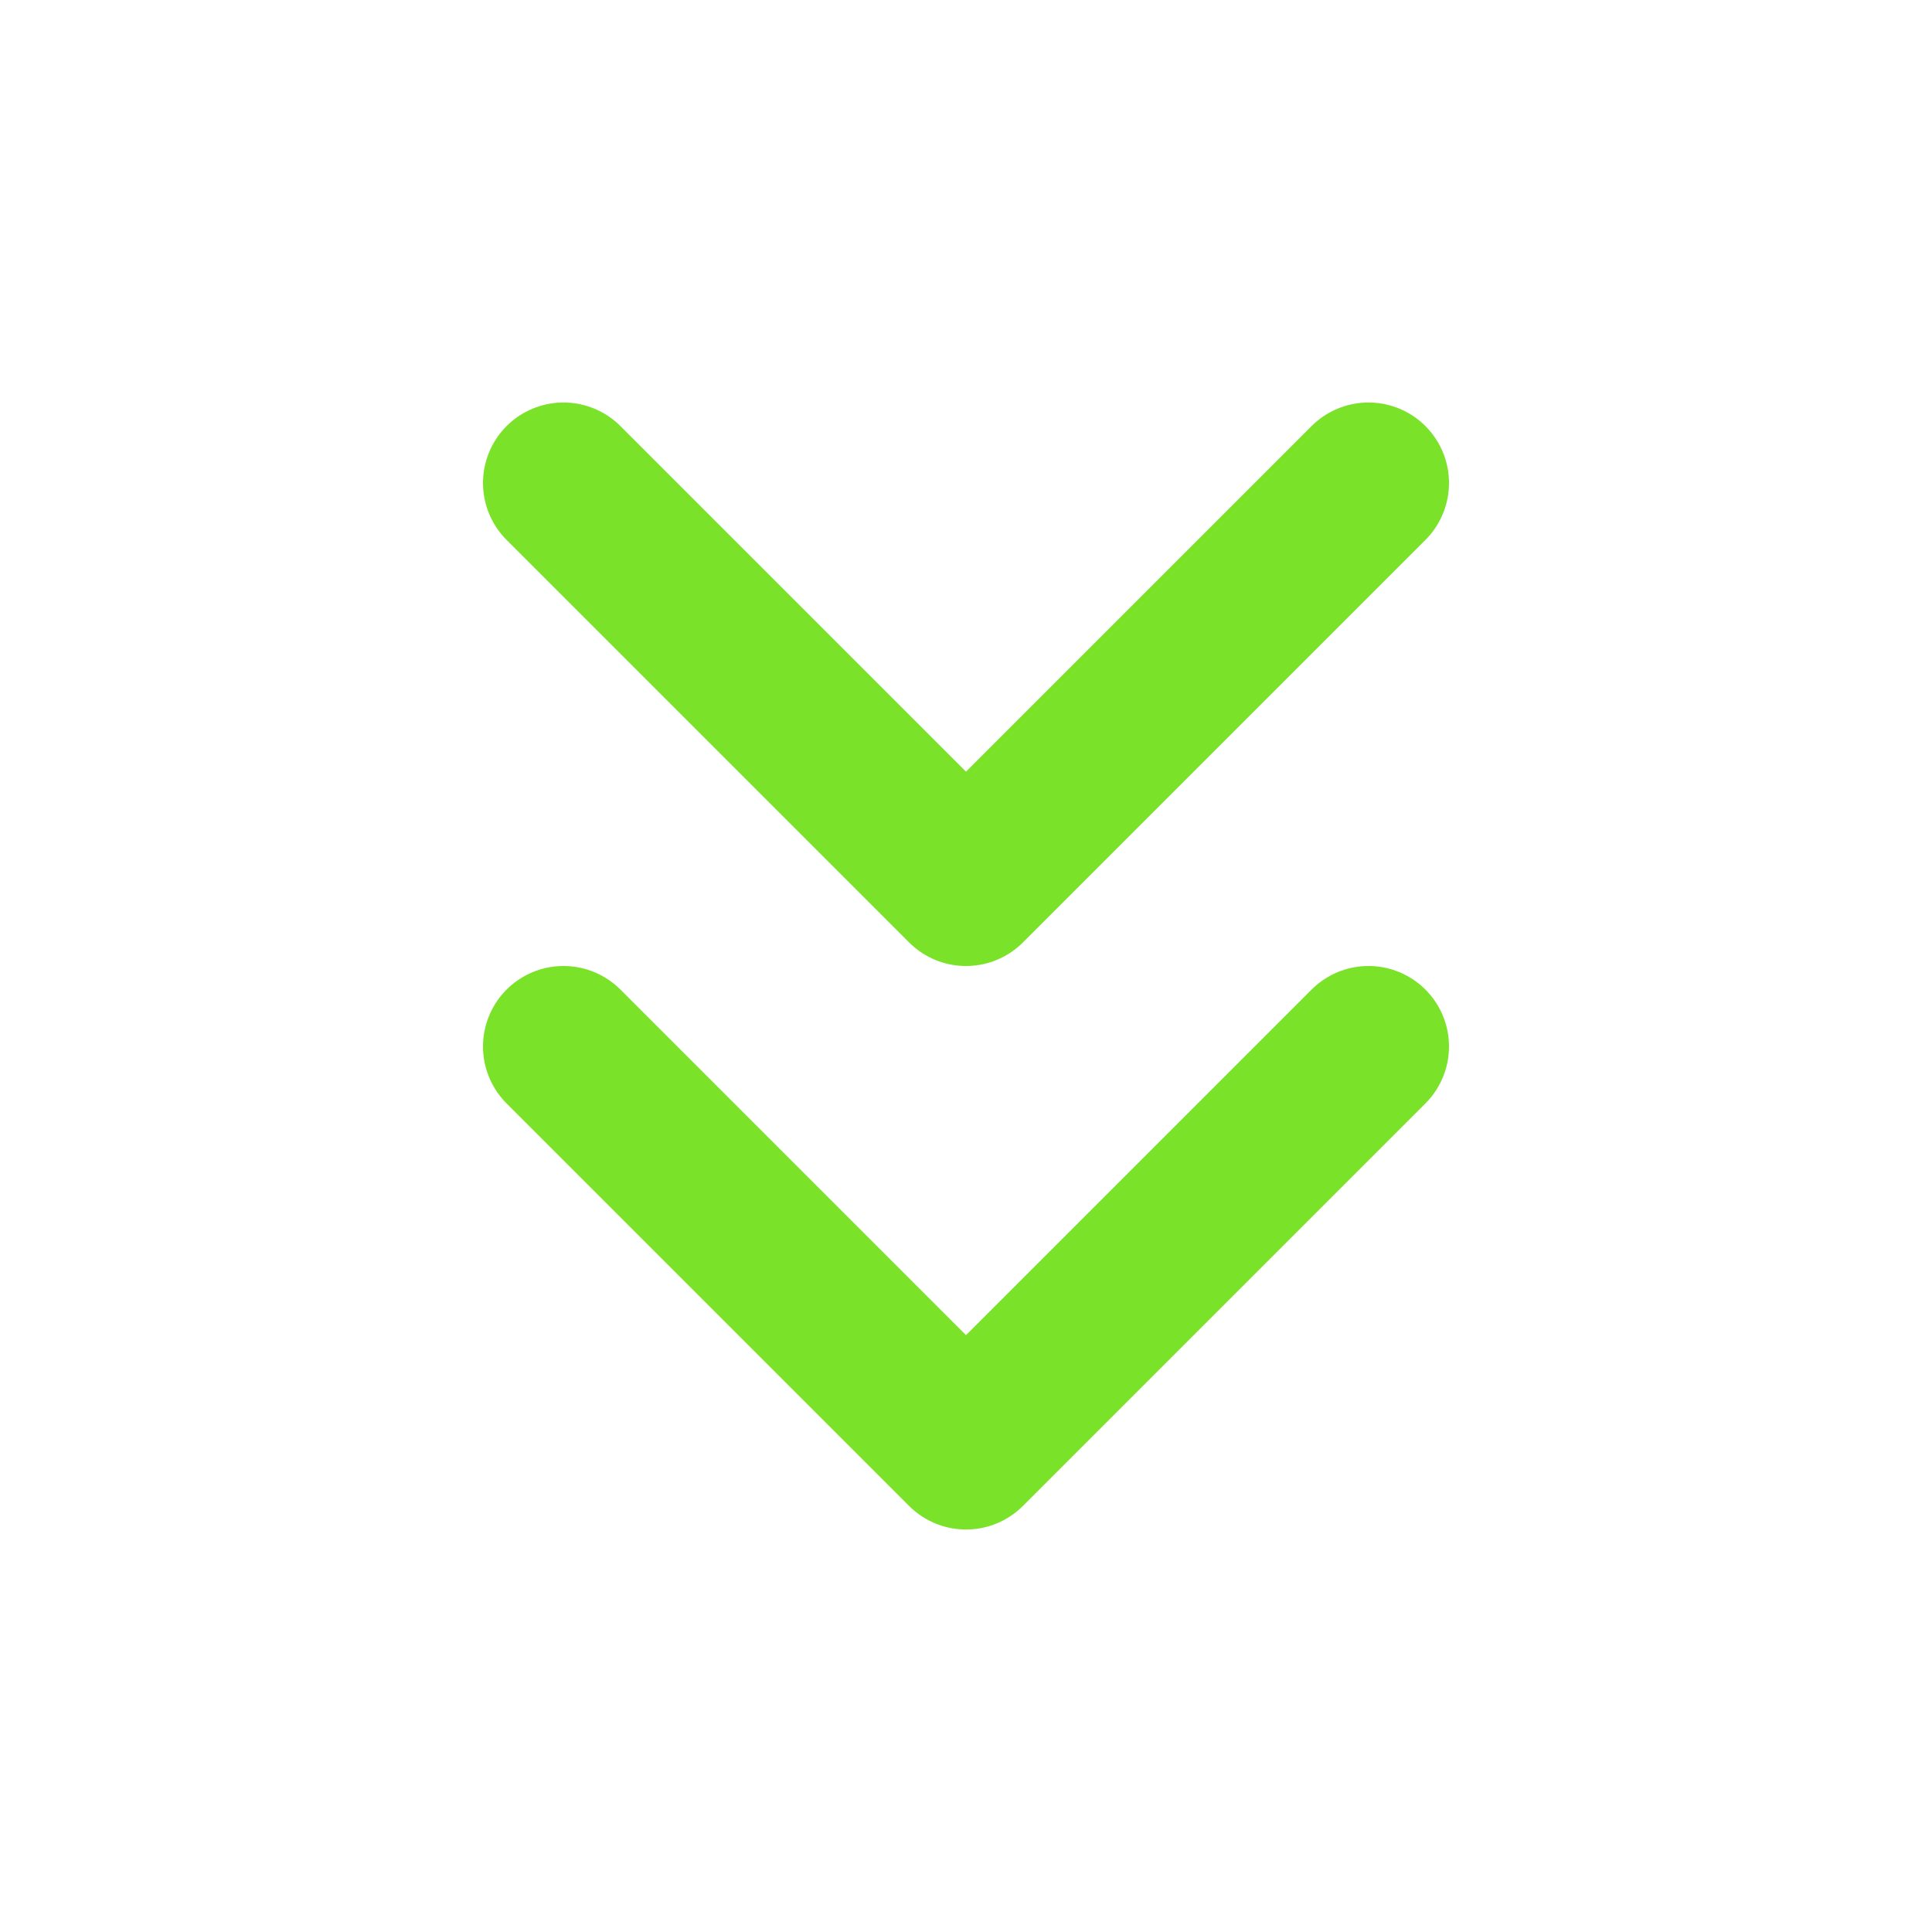
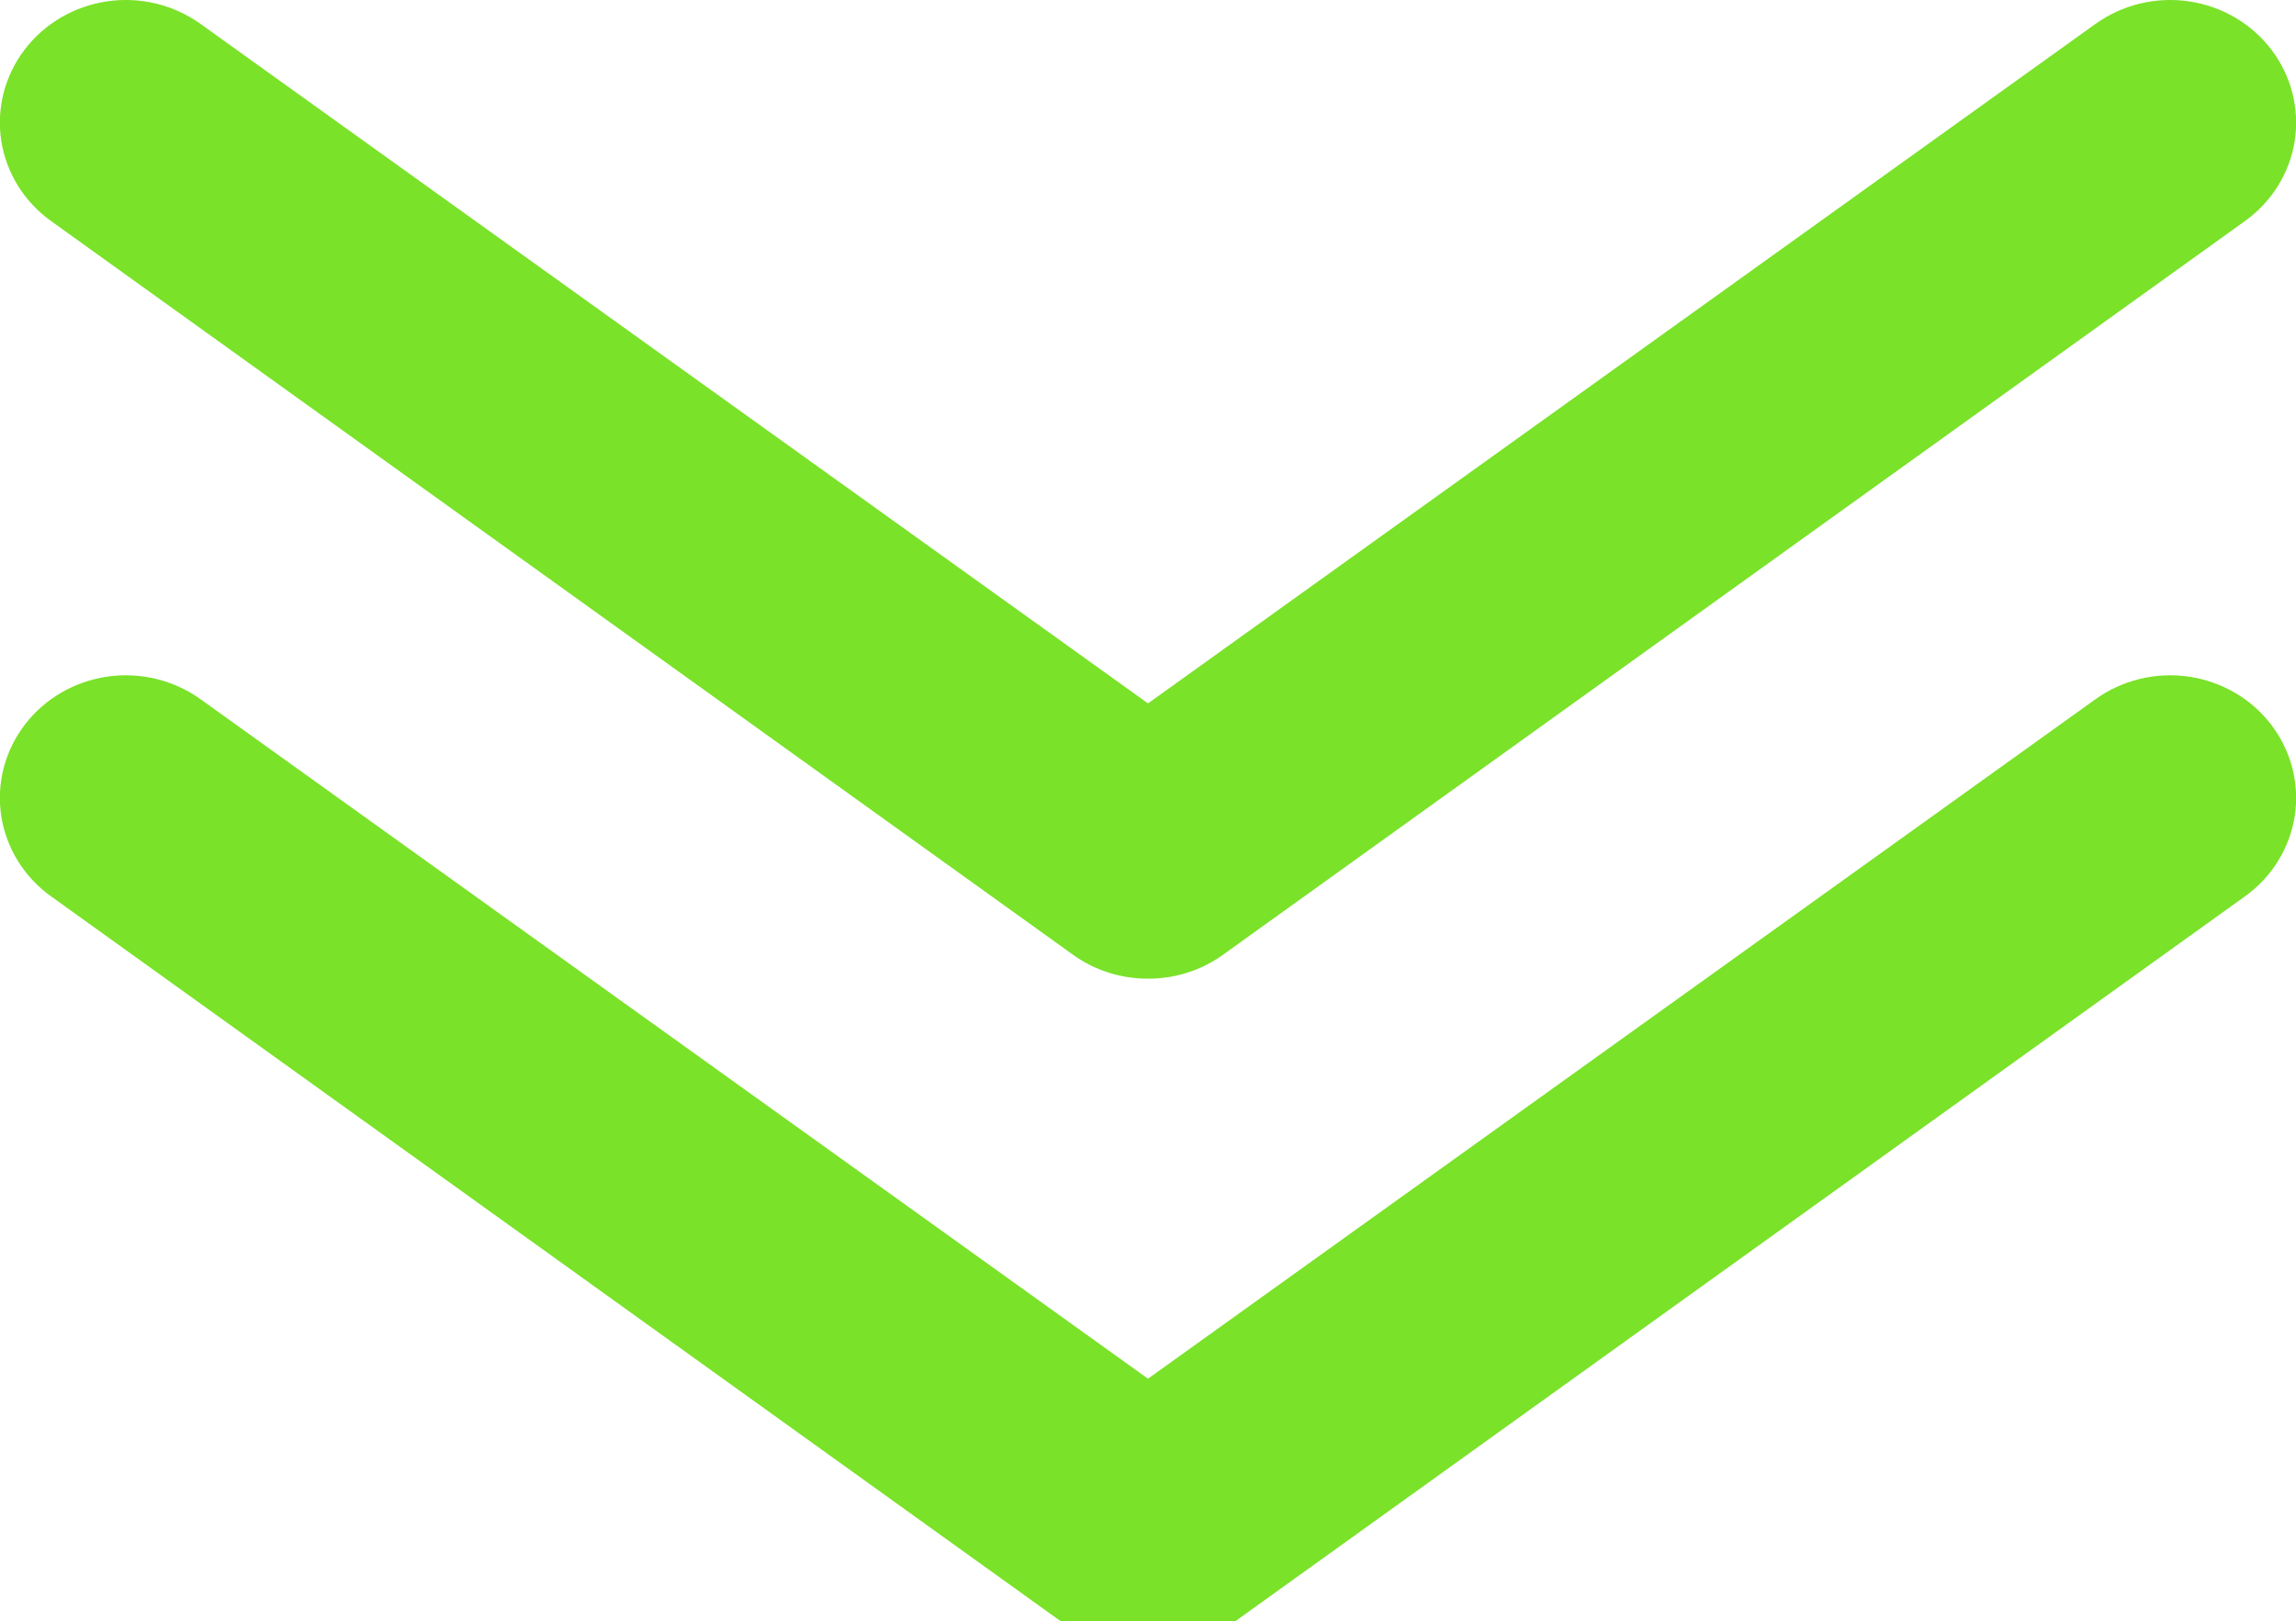
- <svg xmlns="http://www.w3.org/2000/svg" viewBox="0 0 24 24" fill="none" stroke="#7ae229" stroke-width="2" stroke-linecap="round" stroke-linejoin="round" class="lucide lucide-chevrons-down-icon lucide-chevrons-down">
-   <path d="m7 6 5 5 5-5" />
-   <path d="m7 13 5 5 5-5" />
+ <svg xmlns="http://www.w3.org/2000/svg" viewBox="0 0 17 12" fill="none">
+   <defs>
+     <path id="chevron" d="M8.5 7.246C8.301 7.247 8.106 7.185 7.946 7.07L0.377 1.636C0.178 1.493 0.046 1.279 0.009 1.041C-0.027 0.803 0.035 0.561 0.182 0.368C0.329 0.174 0.549 0.046 0.793 0.01C1.038 -0.026 1.287 0.035 1.486 0.178L8.5 5.208L15.514 0.178C15.713 0.035 15.962 -0.026 16.207 0.01C16.451 0.046 16.671 0.174 16.818 0.368C16.965 0.561 17.027 0.803 16.991 1.041C16.954 1.279 16.822 1.493 16.623 1.636L9.054 7.07C8.894 7.185 8.699 7.247 8.5 7.246Z" />
+   </defs>
+   <use href="#chevron" fill="#7ae229" />
+   <use href="#chevron" fill="#7ae229" y="5" />
</svg>
